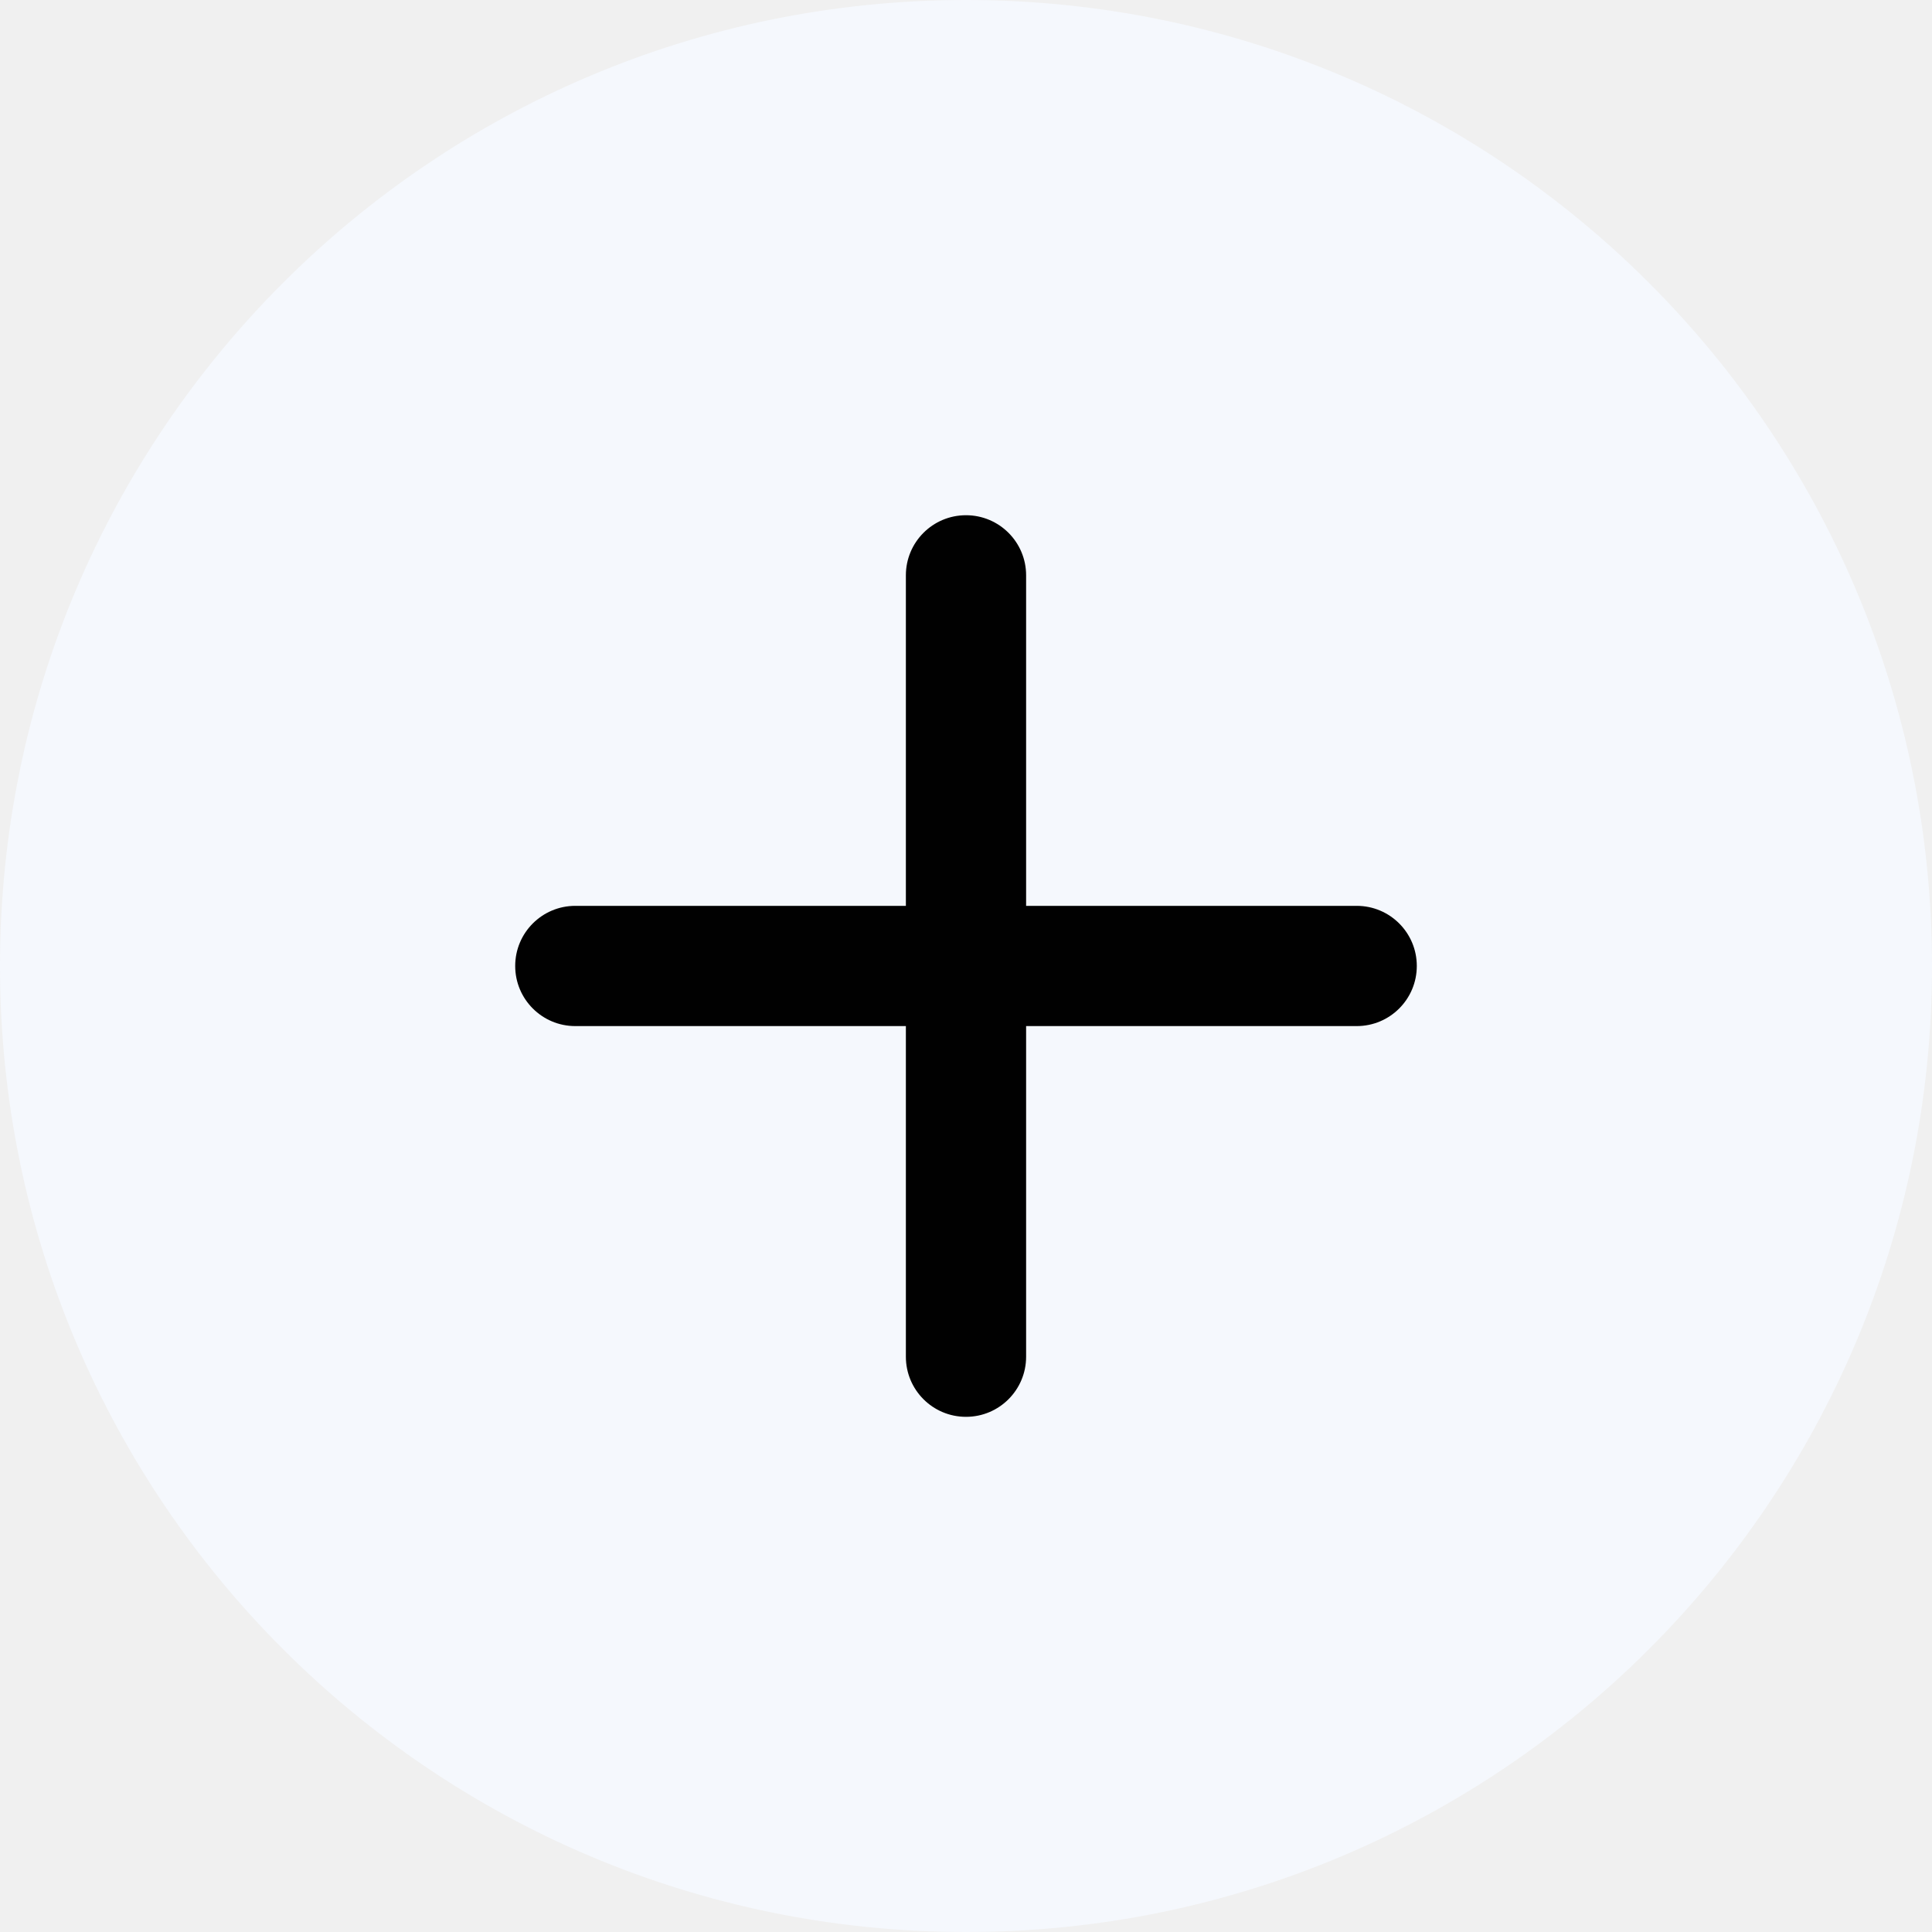
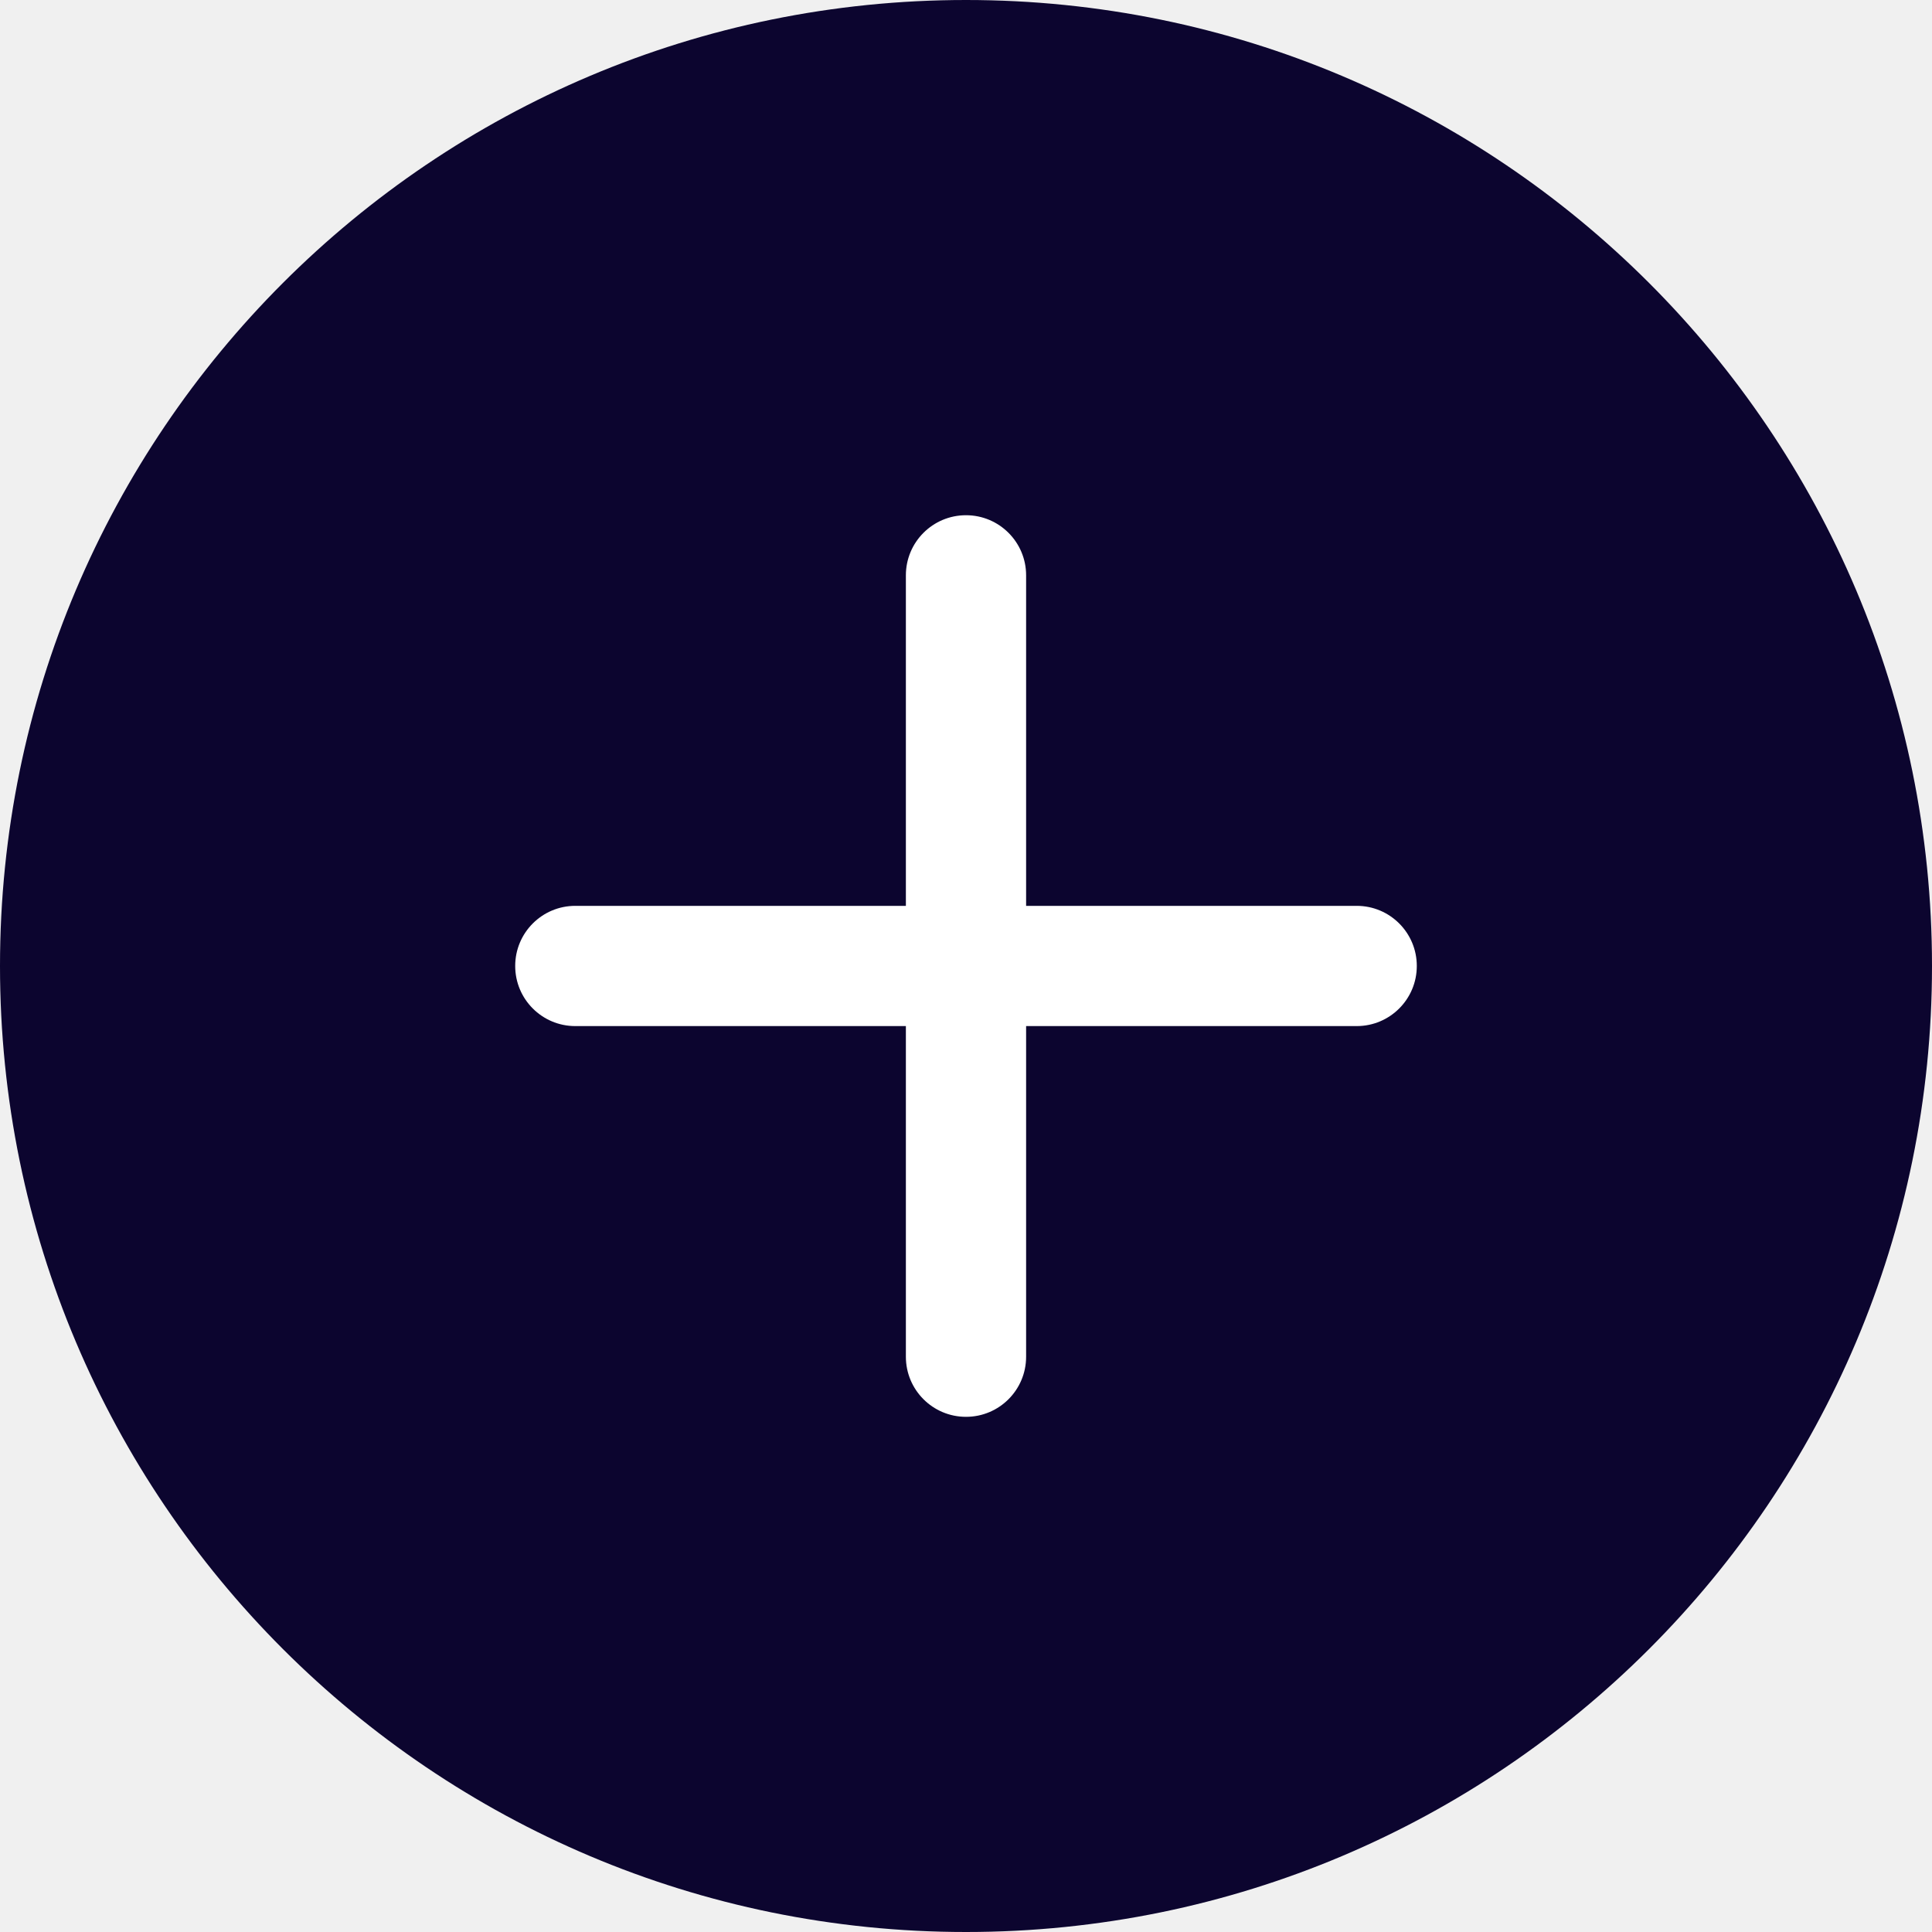
<svg xmlns="http://www.w3.org/2000/svg" width="30" height="30" viewBox="0 0 30 30" fill="none">
-   <rect width="30" height="30" rx="15" fill="#F5F8FD" />
-   <rect x="8" y="14.066" width="14" height="1.867" rx="0.933" fill="#010101" />
-   <rect x="14.066" y="22" width="14" height="1.867" rx="0.933" transform="rotate(-90 14.0664 22)" fill="#010101" />
+   <rect width="30" height="30" rx="15" fill="#0C052F" />
+   <rect x="8" y="14.066" width="14" height="1.867" rx="0.933" fill="white" />
+   <rect x="14.066" y="22" width="14" height="1.867" rx="0.933" transform="rotate(-90 14.0664 22)" fill="white" />
</svg>
